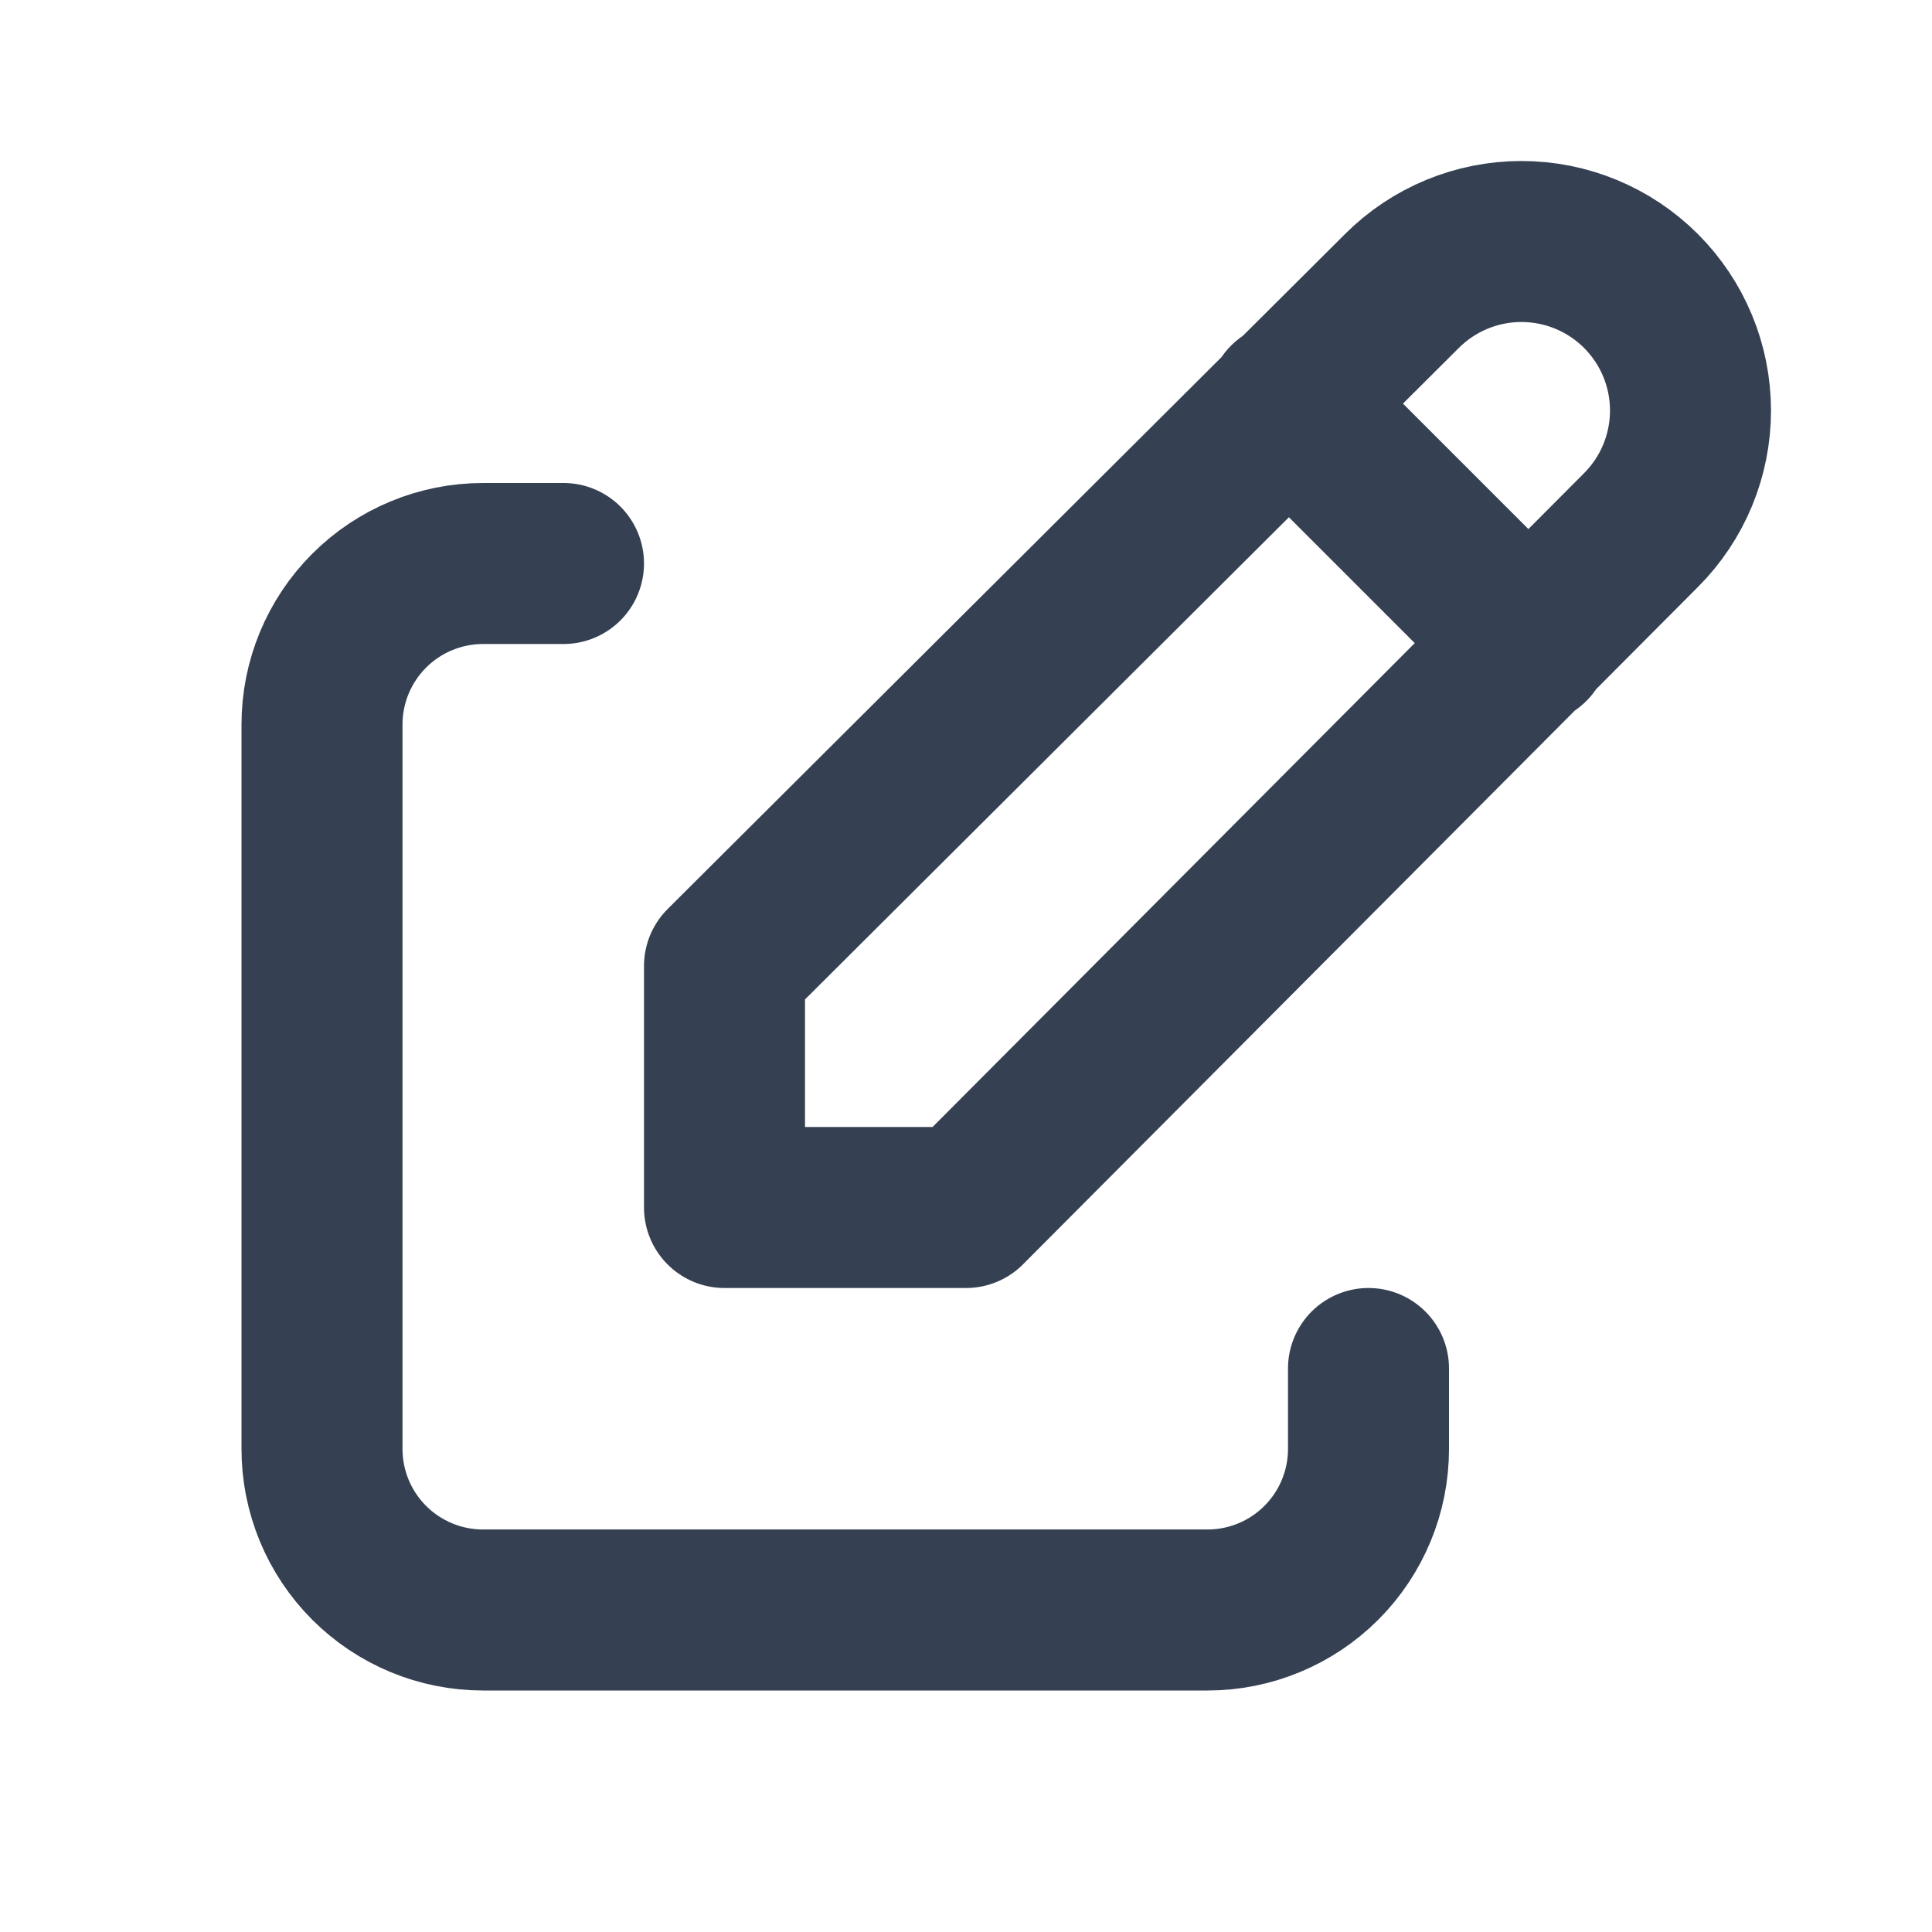
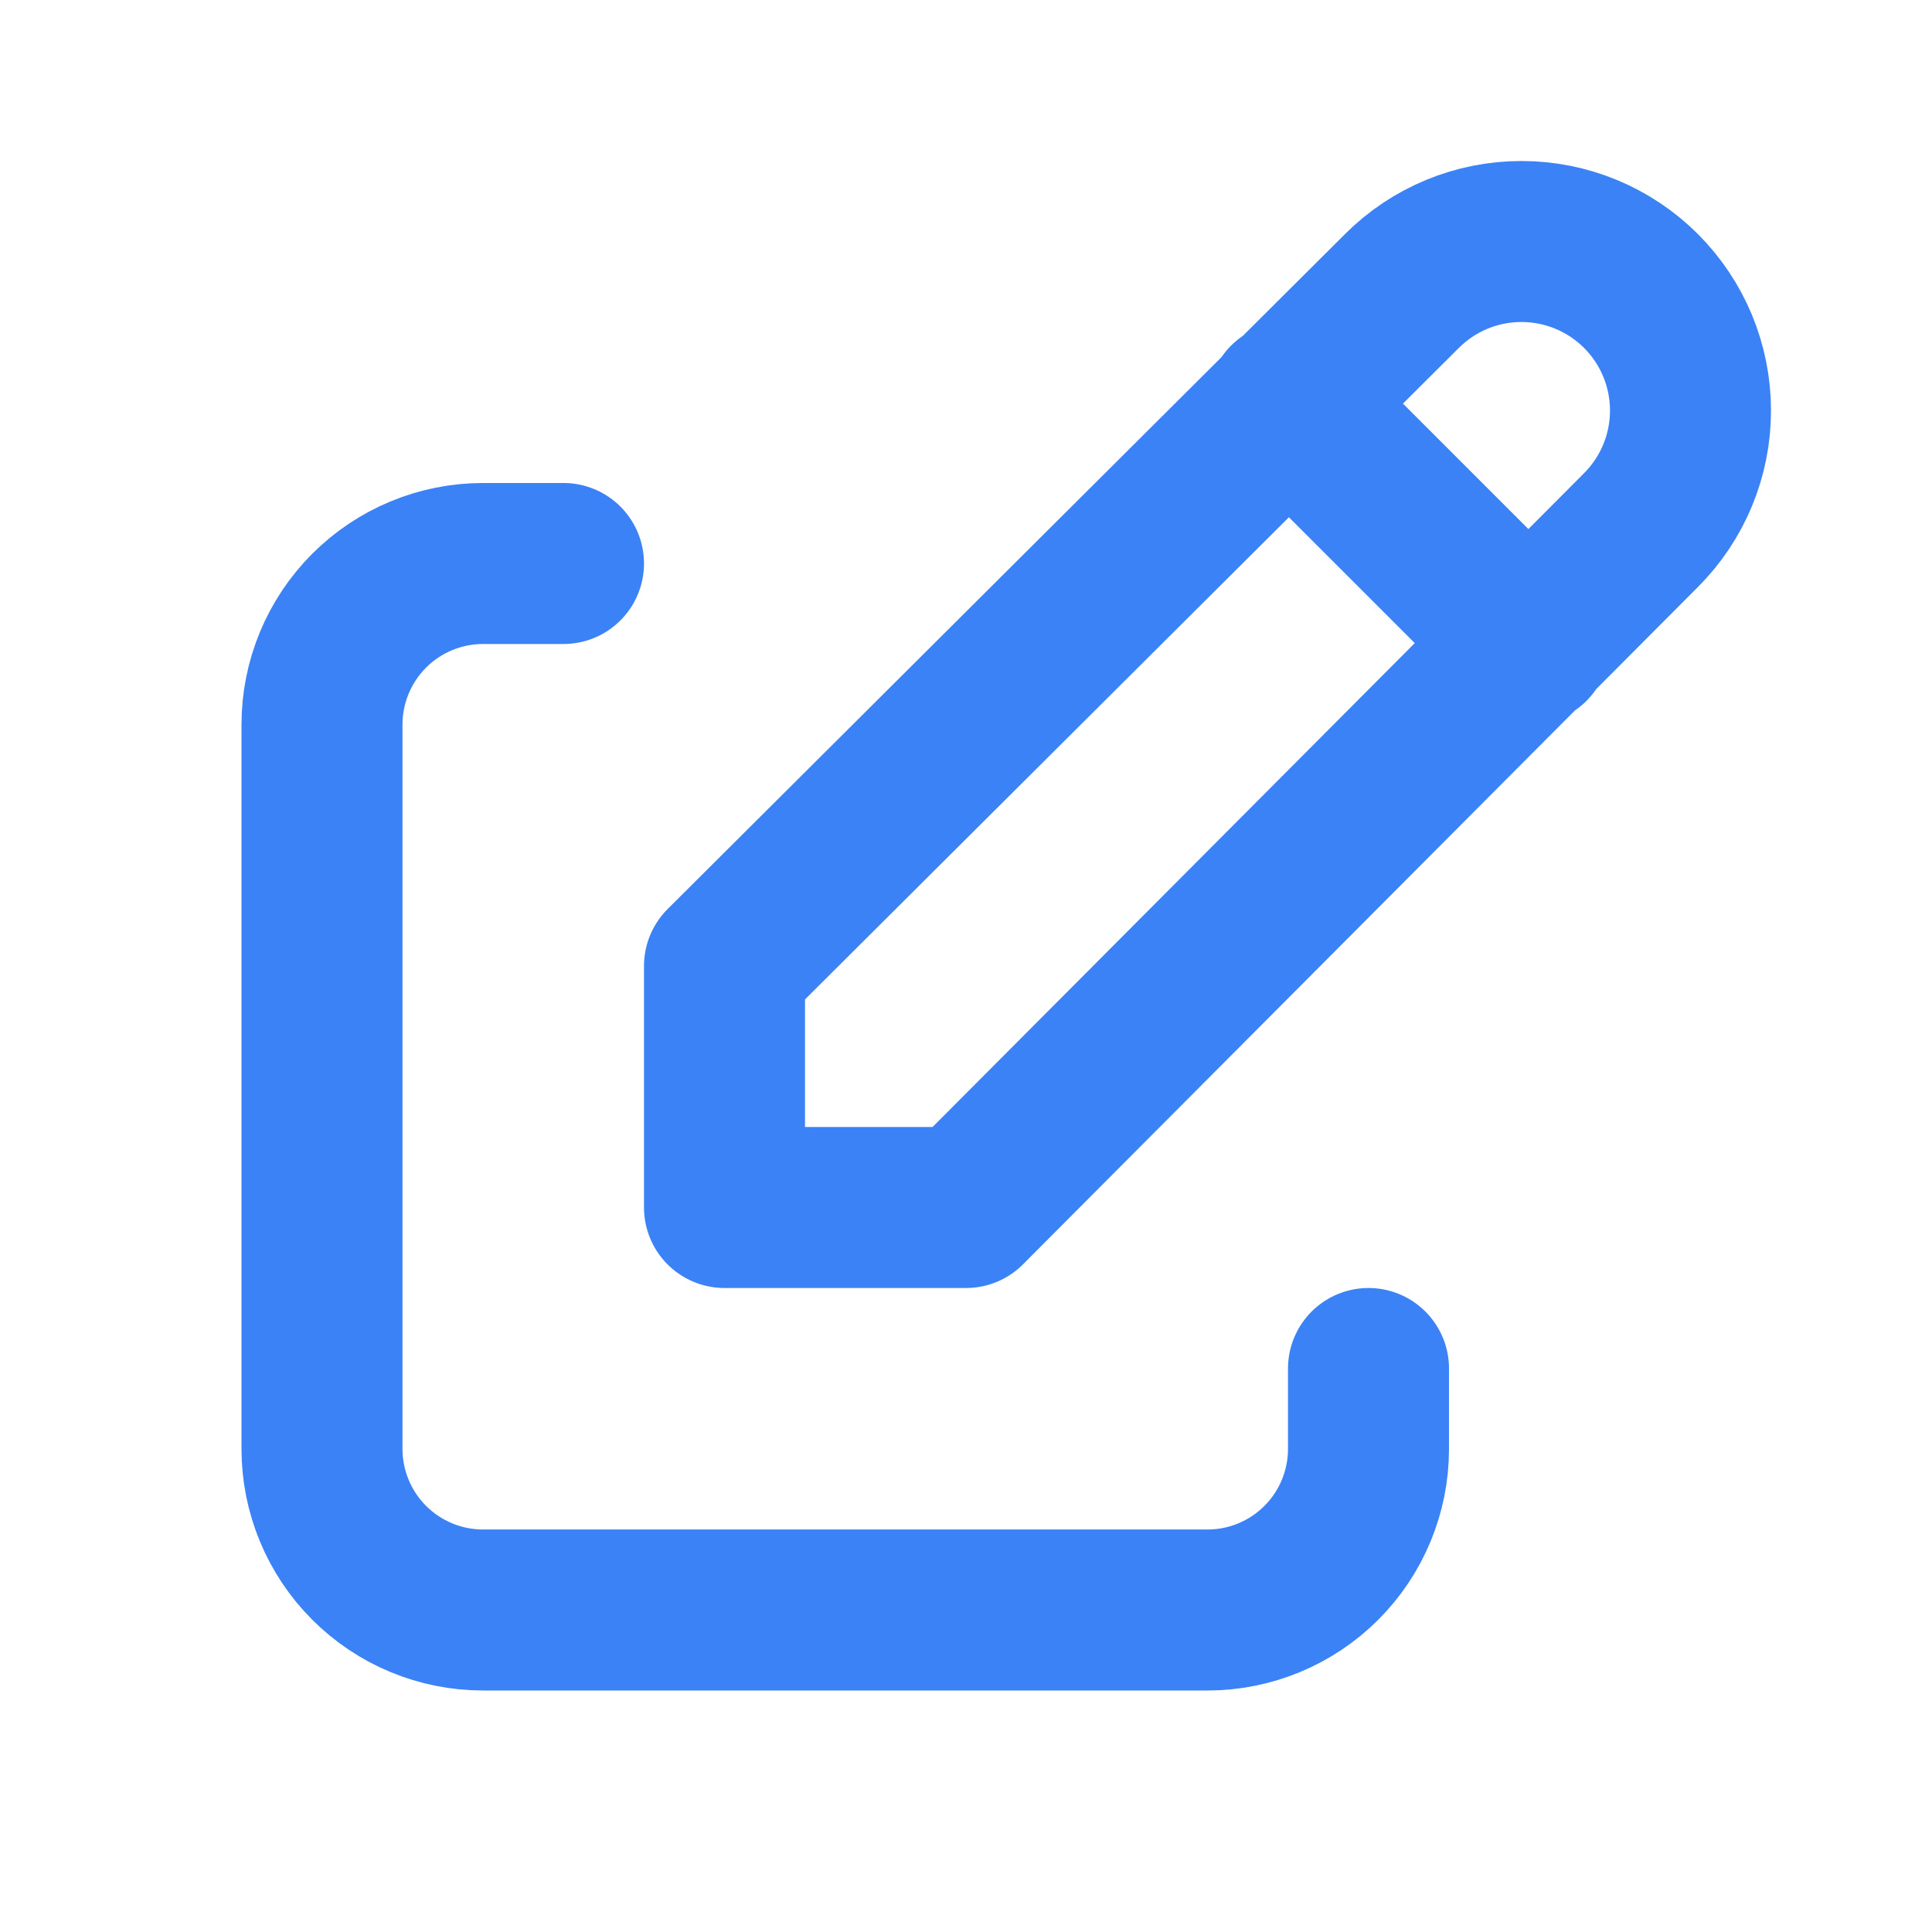
<svg xmlns="http://www.w3.org/2000/svg" width="24" height="24" viewBox="0 0 24 24" fill="none">
-   <path d="M7 7H6C5.47 7 4.961 7.211 4.586 7.586C4.211 7.961 4 8.47 4 9V18C4 18.53 4.211 19.039 4.586 19.414C4.961 19.789 5.47 20 6 20H15C15.53 20 16.039 19.789 16.414 19.414C16.789 19.039 17 18.53 17 18V17M16 5L19 8M20.385 6.585C20.779 6.191 21 5.657 21 5.1C21 4.543 20.779 4.009 20.385 3.615C19.991 3.221 19.457 3 18.9 3C18.343 3 17.809 3.221 17.415 3.615L9 12V15H12L20.385 6.585Z" stroke="#354052" stroke-width="2" stroke-linecap="round" stroke-linejoin="round" />
+   <path d="M7 7H6C5.47 7 4.961 7.211 4.586 7.586C4.211 7.961 4 8.47 4 9V18C4 18.53 4.211 19.039 4.586 19.414C4.961 19.789 5.47 20 6 20H15C15.53 20 16.039 19.789 16.414 19.414C16.789 19.039 17 18.53 17 18V17M16 5L19 8M20.385 6.585C20.779 6.191 21 5.657 21 5.1C21 4.543 20.779 4.009 20.385 3.615C19.991 3.221 19.457 3 18.9 3C18.343 3 17.809 3.221 17.415 3.615L9 12V15H12L20.385 6.585Z" stroke="#3B82F6" stroke-width="2" stroke-linecap="round" stroke-linejoin="round" />
</svg>
